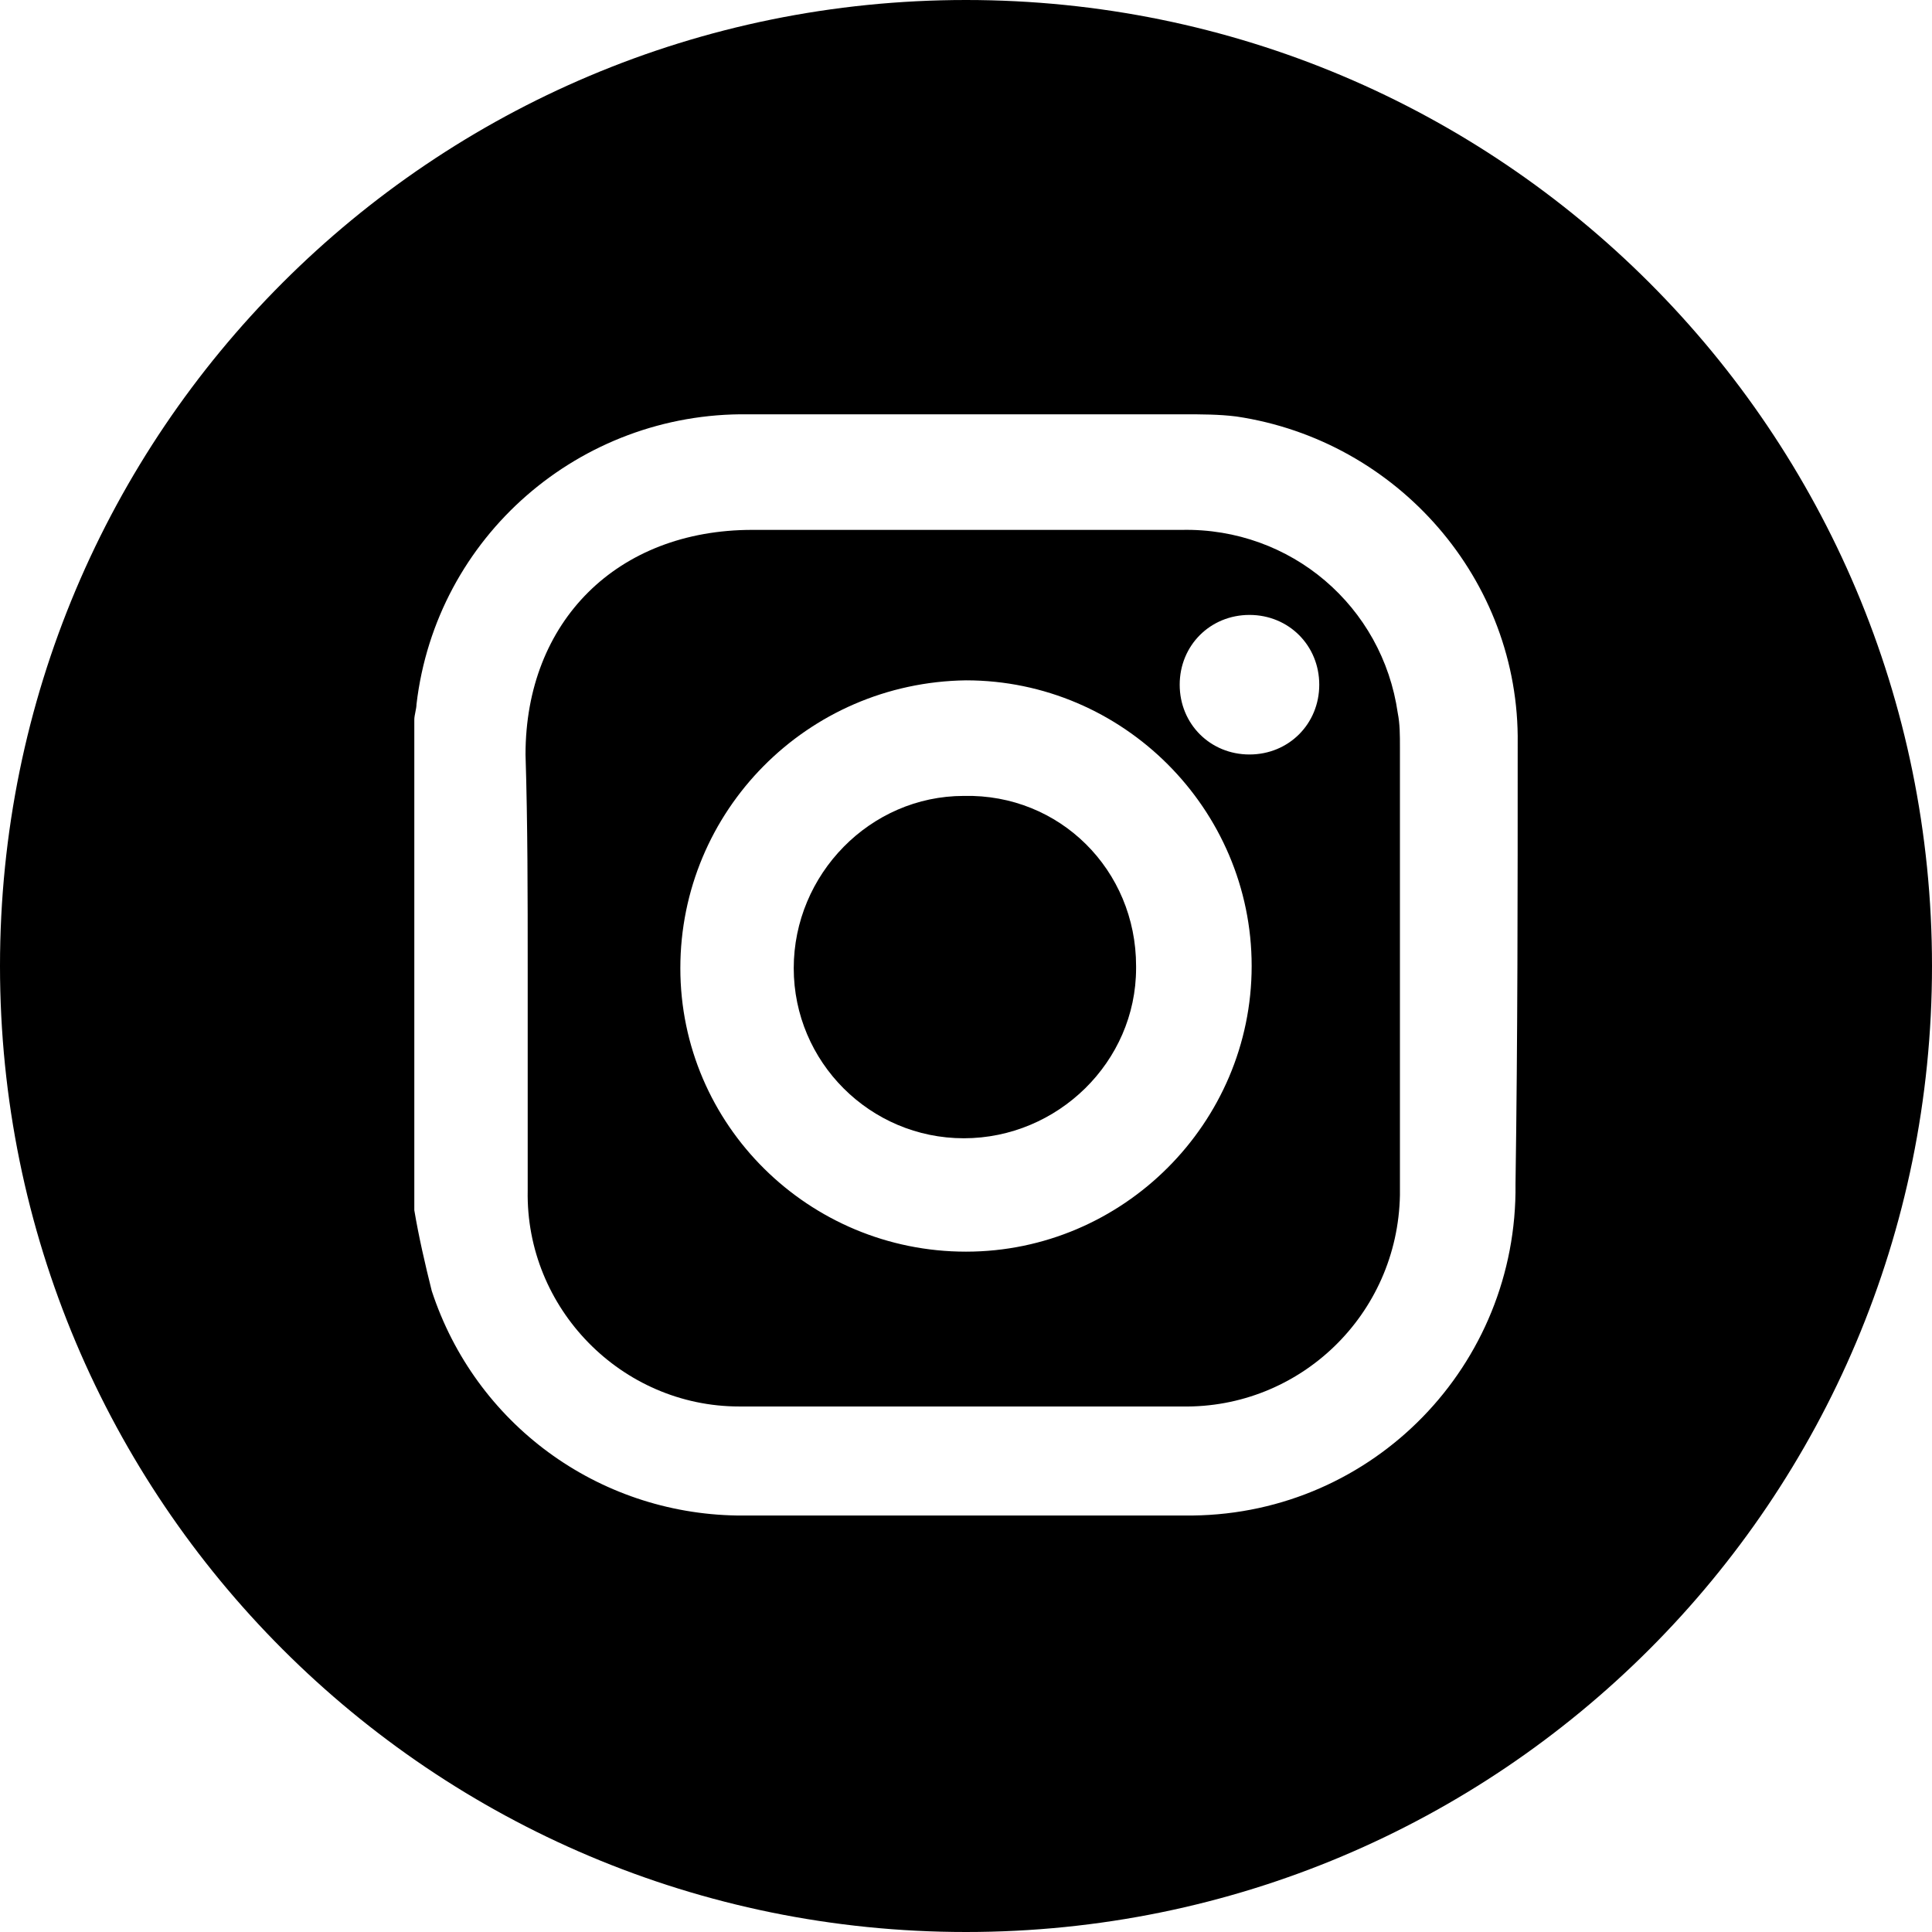
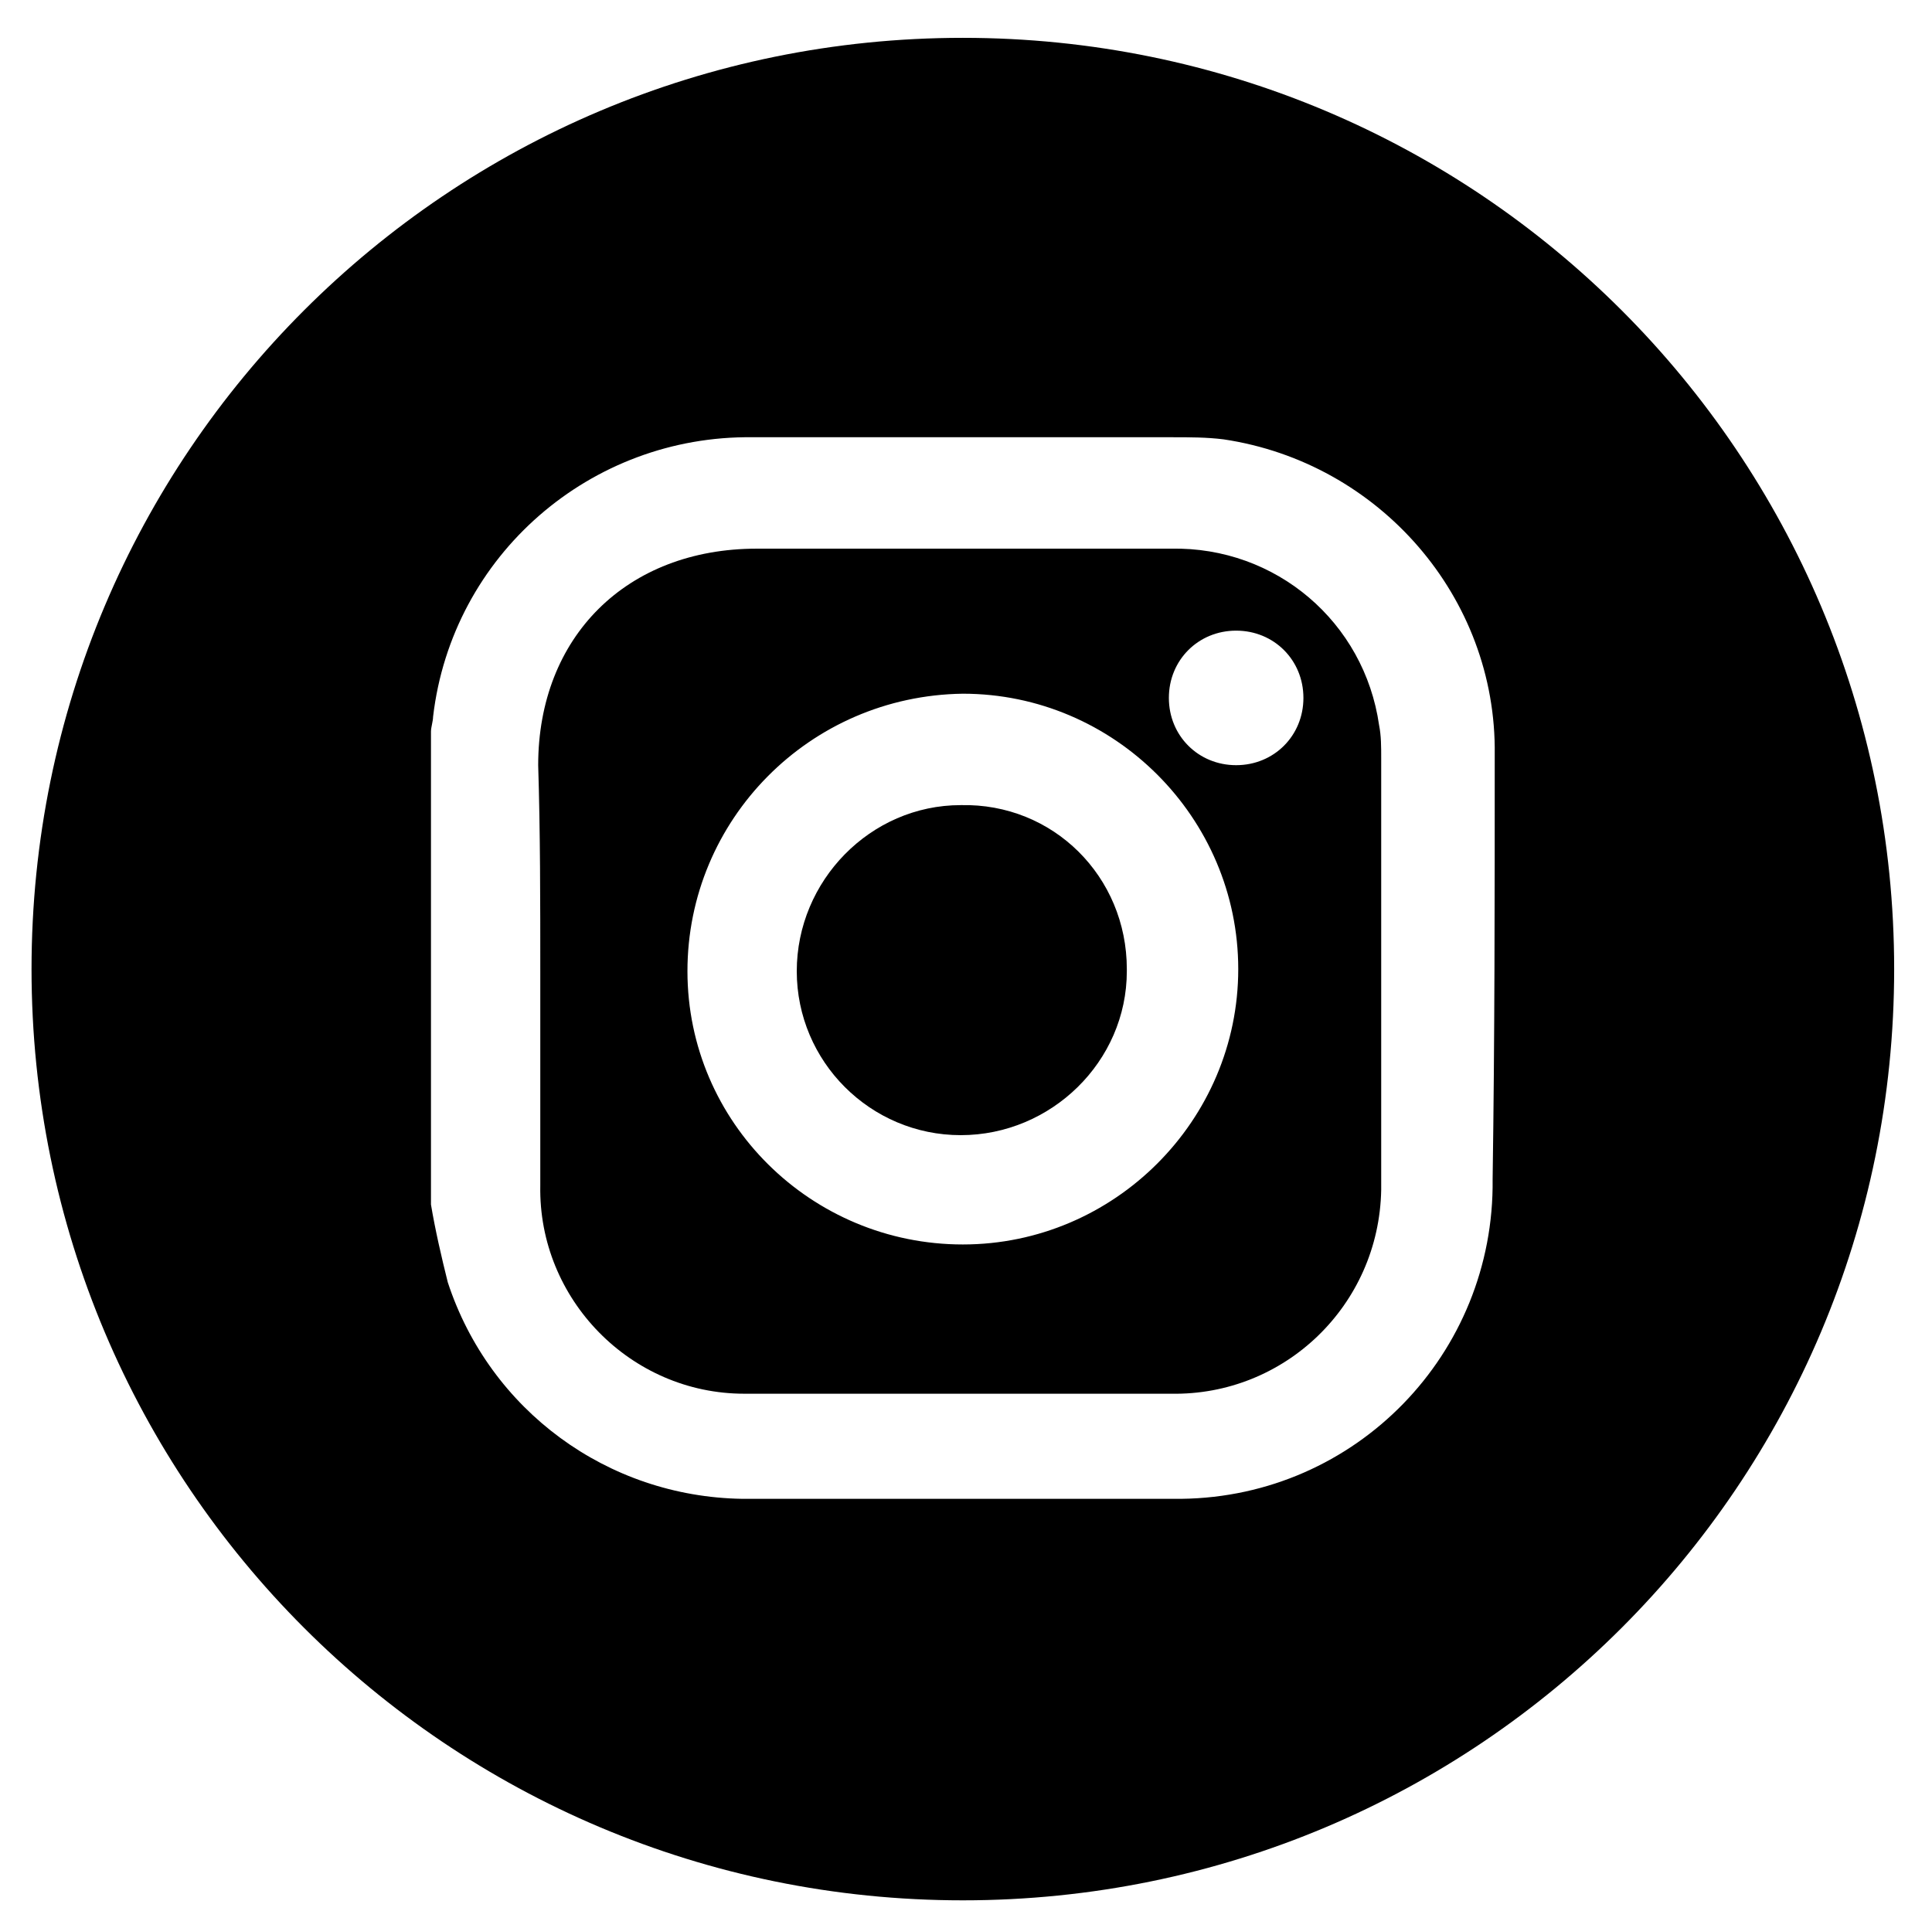
- <svg xmlns="http://www.w3.org/2000/svg" version="1.1" id="Layer_1" x="0px" y="0px" viewBox="0 0 88.6 88.6" style="enable-background:new 0 0 88.6 88.6;" xml:space="preserve">
-   <path d="M44.3,0C19.8,0,0,19.8,0,44.3c0,24.5,19.8,44.3,44.3,44.3c24.5,0,44.3-19.8,44.3-44.3C88.6,19.8,68.8,0,44.3,0z M69.5,54.3  c0.1,8.3-6.5,15.1-14.8,15.2c-0.2,0-0.3,0-0.5,0c-6.8,0-13.6,0-20.4,0c-6.4-0.1-12-4.2-14-10.3c-0.3-1.2-0.6-2.5-0.8-3.7V33  c0-0.2,0.1-0.5,0.1-0.7C20,24.6,26.6,18.9,34.3,19c6.7,0,13.3,0,20,0c0.8,0,1.6,0,2.4,0.1c7.4,1.1,13,7.5,12.9,15  C69.6,40.9,69.6,47.6,69.5,54.3z" />
-   <path d="M44.2,36.5c-4.3,0-7.8,3.6-7.8,7.9c0,4.3,3.5,7.8,7.8,7.8c4.3,0,7.9-3.5,7.9-7.8c0,0,0-0.1,0-0.1  C52.1,39.9,48.6,36.4,44.2,36.5z" />
-   <path d="M64.1,32.7c-0.7-4.9-4.9-8.5-9.9-8.4c-6.6,0-13.1,0-19.7,0c-6.2,0-10.4,4.2-10.4,10.3c0.1,3.2,0.1,6.5,0.1,9.8  c0,3.4,0,6.8,0,10.2c-0.1,5.4,4.3,9.9,9.7,9.9c0.1,0,0.2,0,0.3,0c6.7,0,13.3,0,20,0c5.4,0.1,9.9-4.2,10-9.7c0-0.1,0-0.2,0-0.3  c0-6.7,0-13.5,0-20.2C64.2,33.7,64.2,33.2,64.1,32.7z M44.3,57.4c-7.2,0-13.1-5.8-13.1-13c0-7.2,5.8-13.1,13.1-13.2  c7.2,0,13.1,5.9,13.1,13.1S51.5,57.4,44.3,57.4z M60.5,31.4c0,1.8-1.4,3.2-3.2,3.2s-3.2-1.4-3.2-3.2s1.4-3.2,3.2-3.2c0,0,0,0,0,0  C59.1,28.2,60.5,29.6,60.5,31.4C60.5,31.3,60.5,31.3,60.5,31.4z" />
+ <svg xmlns="http://www.w3.org/2000/svg" version="1.1" id="Layer_1" x="0px" y="0px" viewBox="0 0 91.9 91.7" style="enable-background:new 0 0 91.9 91.7;" xml:space="preserve">
+   <path d="M45.8,1.8C21.3,1.8,1.5,21.6,1.5,46.1s19.8,44.3,44.3,44.3s44.3-19.8,44.3-44.3S70.3,1.8,45.8,1.8z M71,56.1  c0.1,8.3-6.5,15.1-14.8,15.2c-0.2,0-0.3,0-0.5,0c-6.8,0-13.6,0-20.4,0c-6.4-0.1-12-4.2-14-10.3c-0.3-1.2-0.6-2.5-0.8-3.7V34.8  c0-0.2,0.1-0.5,0.1-0.7c0.9-7.7,7.5-13.4,15.2-13.3c6.7,0,13.3,0,20,0c0.8,0,1.6,0,2.4,0.1c7.4,1.1,13,7.5,12.9,15  C71.1,42.7,71.1,49.4,71,56.1z" />
+   <path d="M45.7,38.3c-4.3,0-7.8,3.6-7.8,7.9s3.5,7.8,7.8,7.8s7.9-3.5,7.9-7.8v-0.1C53.6,41.7,50.1,38.2,45.7,38.3z" />
+   <path d="M65.6,34.5c-0.7-4.9-4.9-8.5-9.9-8.4c-6.6,0-13.1,0-19.7,0c-6.2,0-10.4,4.2-10.4,10.3c0.1,3.2,0.1,6.5,0.1,9.8  c0,3.4,0,6.8,0,10.2c-0.1,5.4,4.3,9.9,9.7,9.9c0.1,0,0.2,0,0.3,0c6.7,0,13.3,0,20,0c5.4,0.1,9.9-4.2,10-9.7c0-0.1,0-0.2,0-0.3  c0-6.7,0-13.5,0-20.2C65.7,35.5,65.7,35,65.6,34.5z M45.8,59.2c-7.2,0-13.1-5.8-13.1-13S38.5,33.1,45.8,33c7.2,0,13.1,5.9,13.1,13.1  S53,59.2,45.8,59.2z M62,33.2c0,1.8-1.4,3.2-3.2,3.2s-3.2-1.4-3.2-3.2S57,30,58.8,30l0,0C60.6,30,62,31.4,62,33.2  C62,33.1,62,33.1,62,33.2z" />
</svg>
